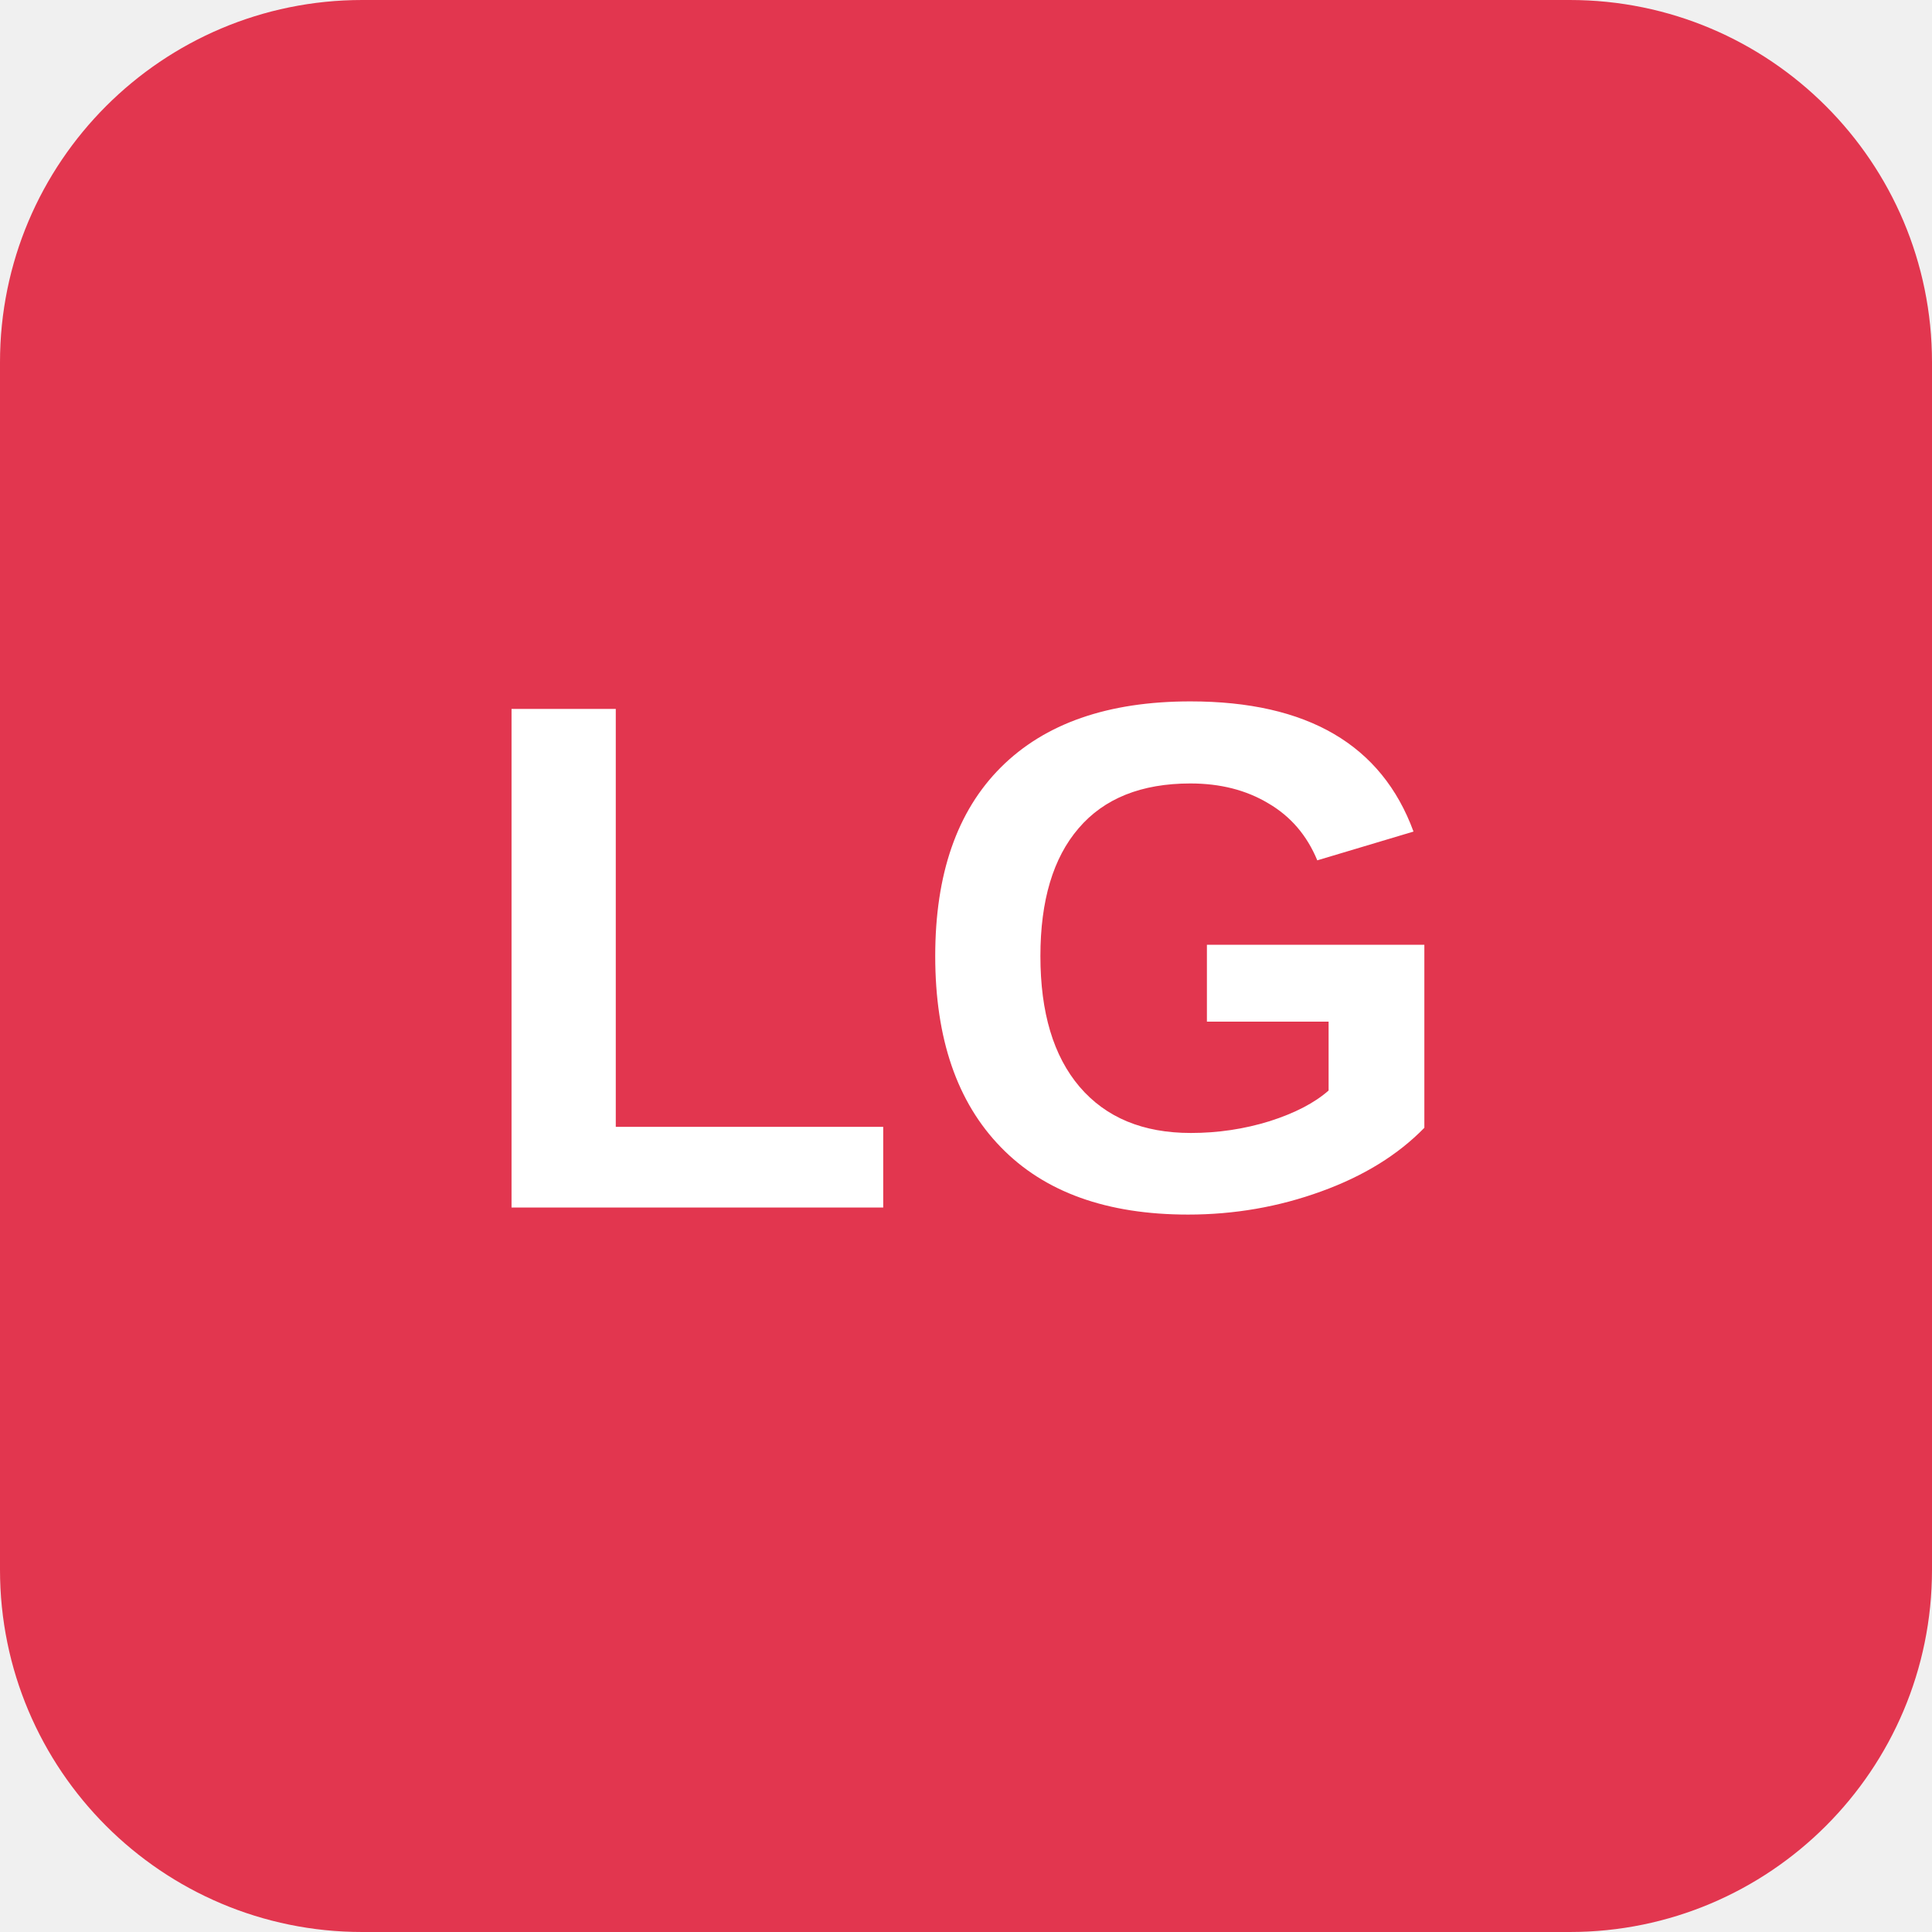
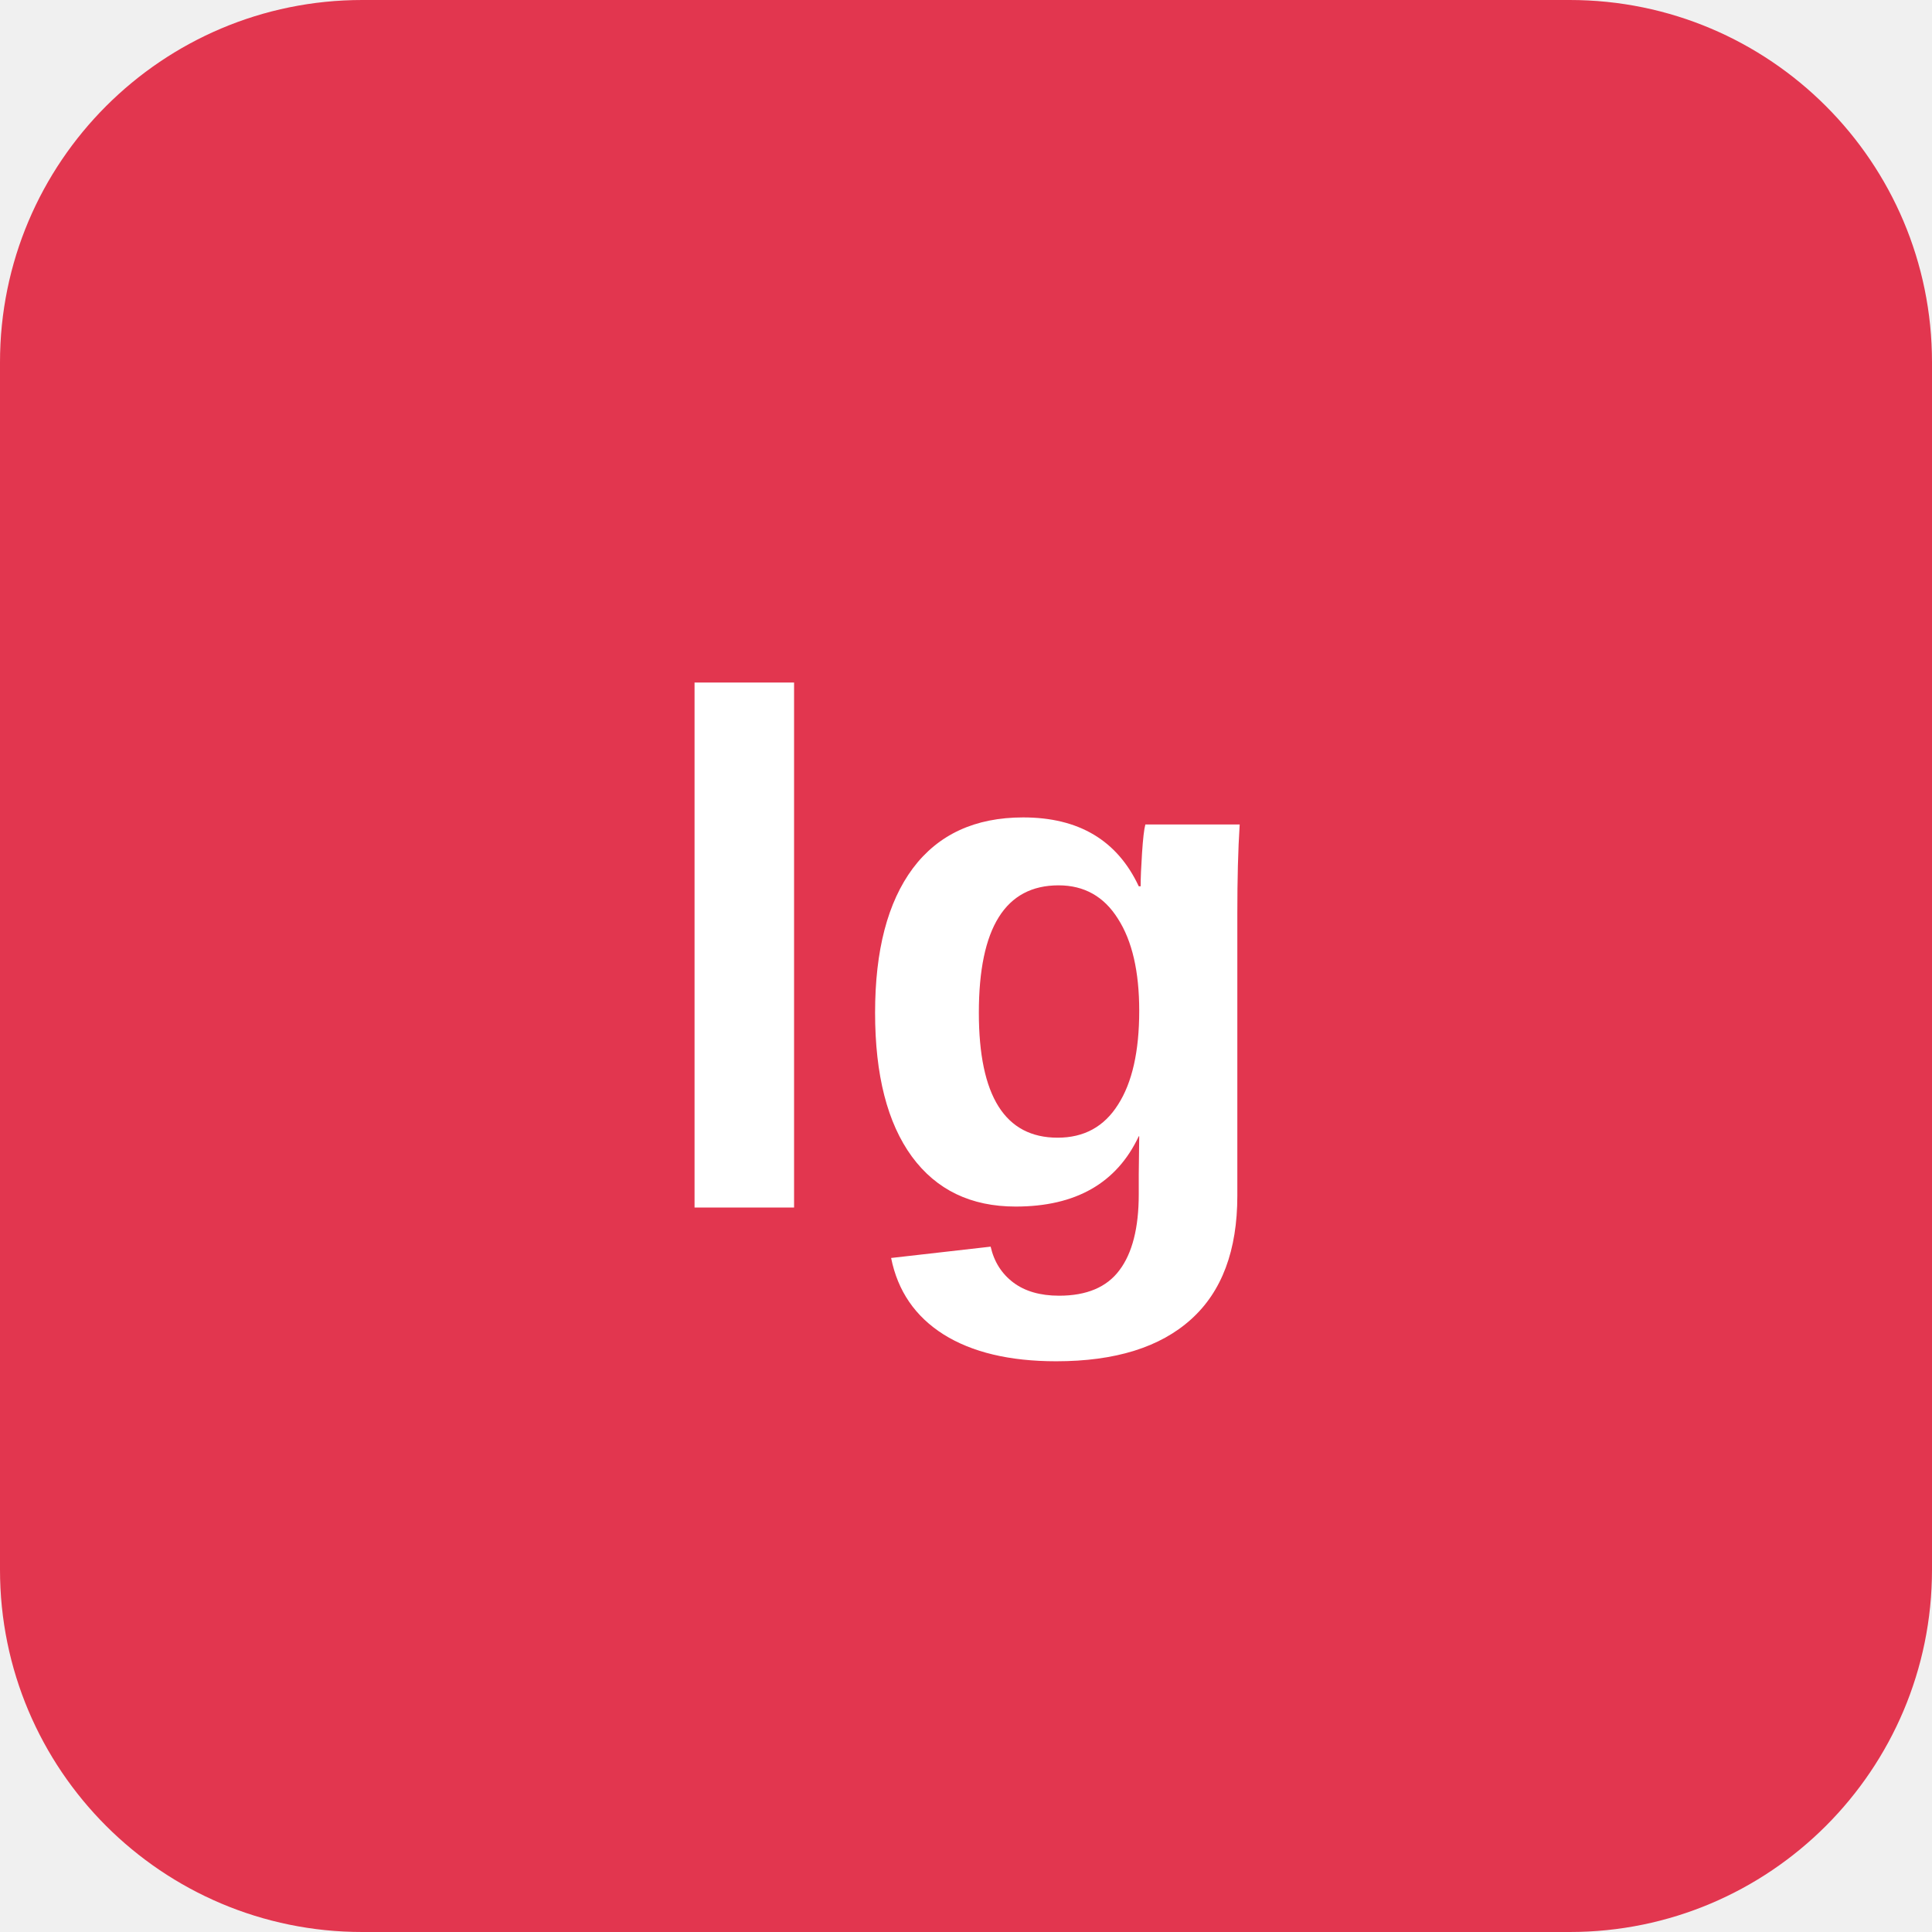
<svg xmlns="http://www.w3.org/2000/svg" viewBox="0 0 64 64" role="img" aria-label="Lazar Gugleta">
  <rect width="64" height="64" rx="12" fill="#e2364f" />
-   <text x="32" y="40" text-anchor="middle" font-family="Segoe UI, Arial, sans-serif" font-size="24" font-weight="700" fill="#ffffff">LG</text>
+   <text x="32" y="40" text-anchor="middle" font-family="Segoe UI, Arial, sans-serif" font-size="24" font-weight="700" fill="#ffffff">lg</text>
</svg>
